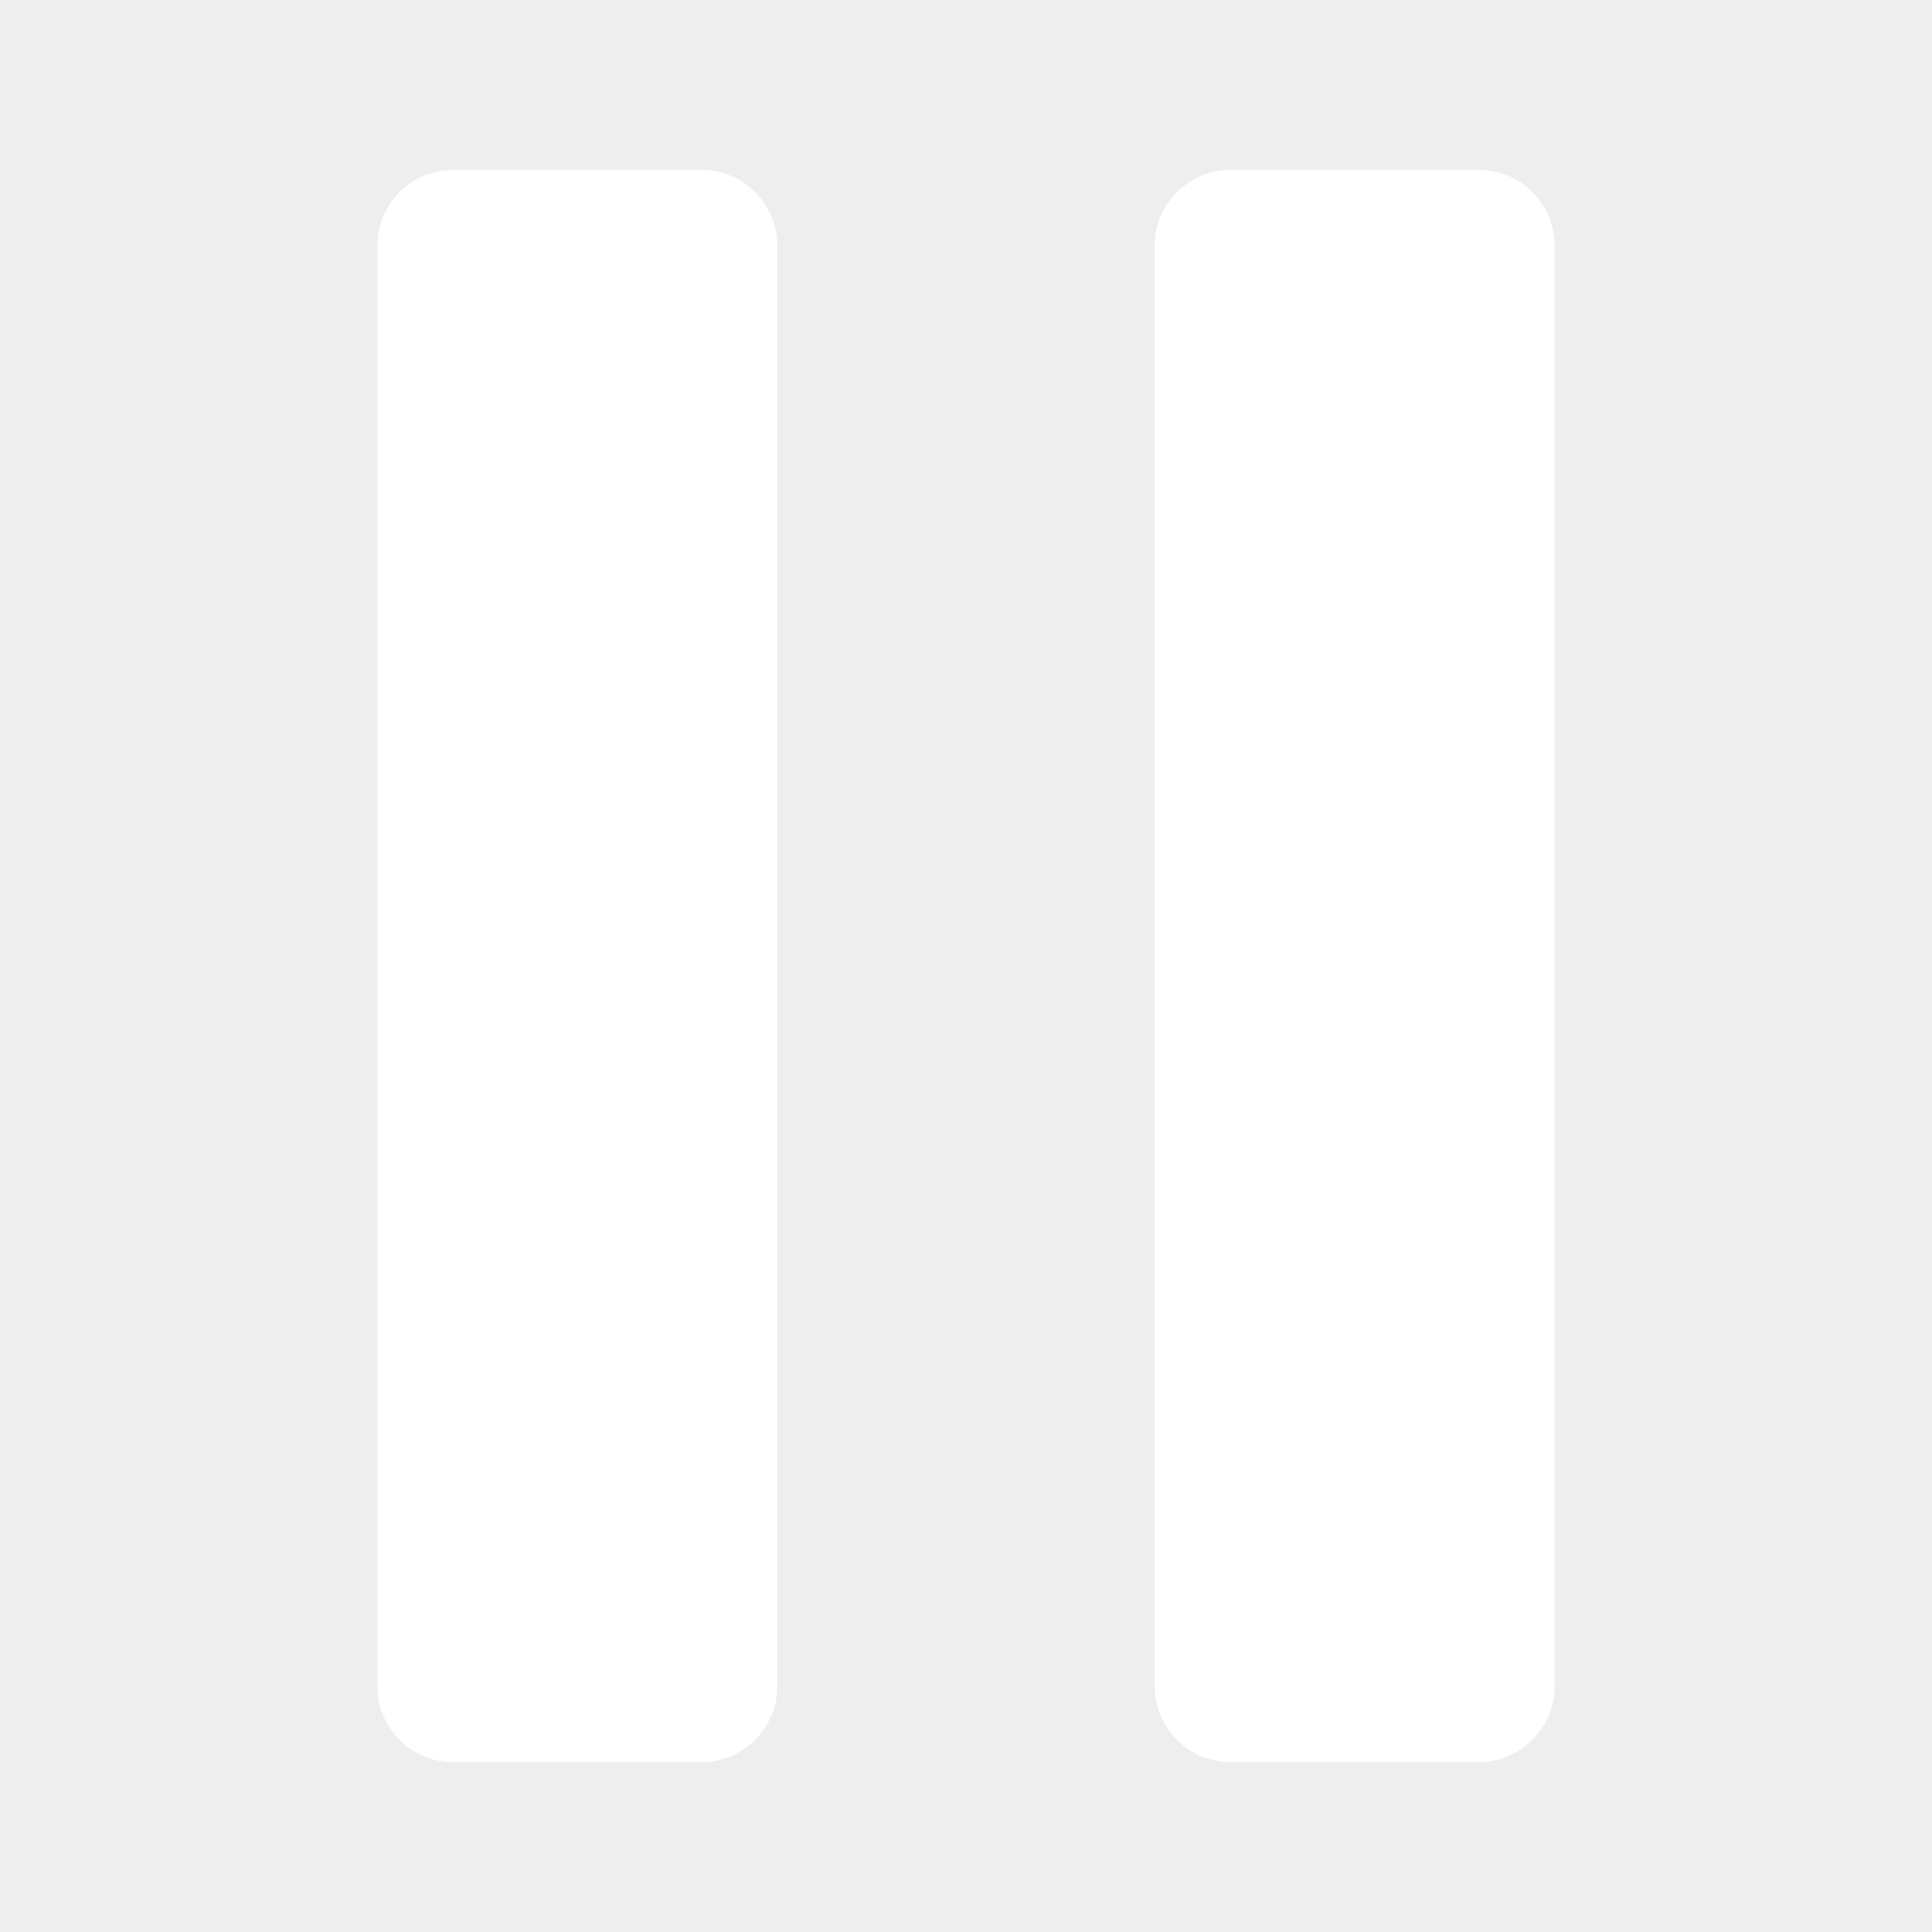
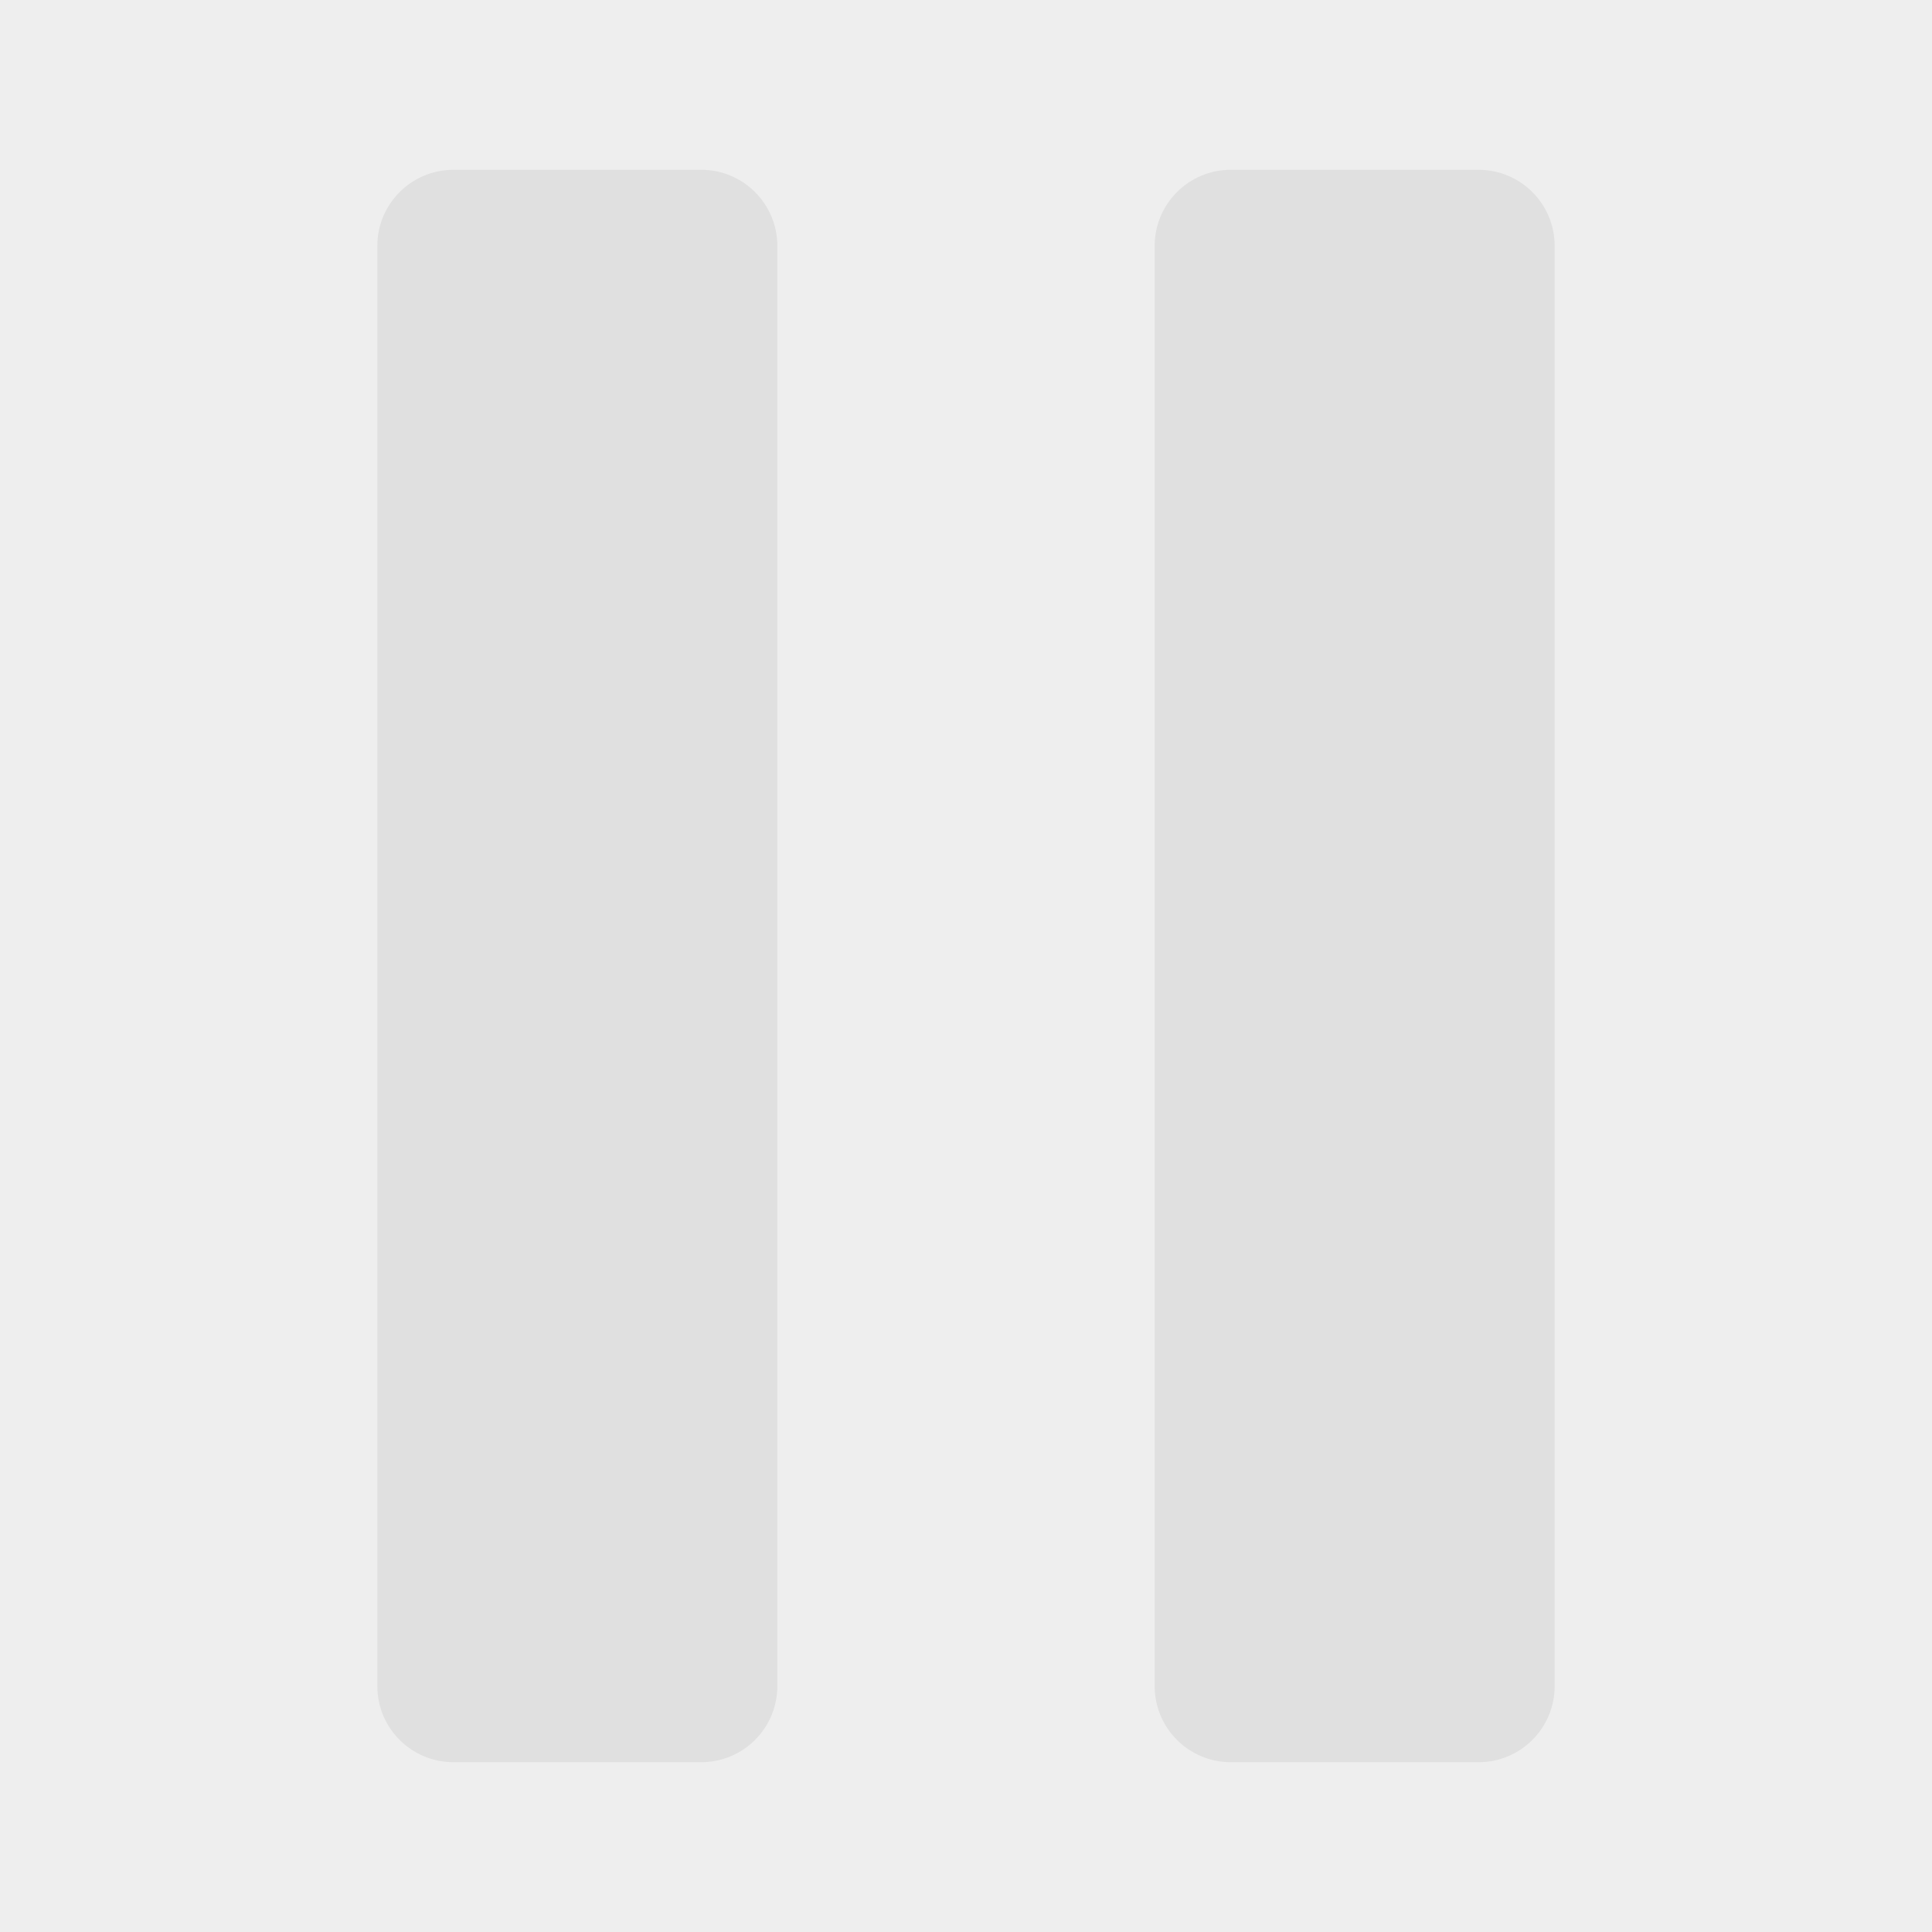
<svg xmlns="http://www.w3.org/2000/svg" viewBox="0 0 512 512" style="height: 512px; width: 512px;">
  <path d="M0 0h512v512H0z" fill="#000000" fill-opacity="0.01" />
  <g class="" transform="translate(0,0)" style="">
-     <path d="M120.16 45A20.162 20.162 0 0 0 100 65.16v381.68A20.162 20.162 0 0 0 120.16 467h65.68A20.162 20.162 0 0 0 206 446.84V65.16A20.162 20.162 0 0 0 185.84 45h-65.68zm206 0A20.162 20.162 0 0 0 306 65.16v381.68A20.162 20.162 0 0 0 326.16 467h65.68A20.162 20.162 0 0 0 412 446.84V65.16A20.162 20.162 0 0 0 391.84 45h-65.68z" fill="#ffffff" fill-opacity="1" />
+     <path d="M120.16 45A20.162 20.162 0 0 0 100 65.16v381.68A20.162 20.162 0 0 0 120.16 467h65.68A20.162 20.162 0 0 0 206 446.84V65.16A20.162 20.162 0 0 0 185.84 45h-65.68zm206 0A20.162 20.162 0 0 0 306 65.16v381.68A20.162 20.162 0 0 0 326.16 467h65.68A20.162 20.162 0 0 0 412 446.84V65.16A20.162 20.162 0 0 0 391.84 45h-65.68z" fill="#e0e0e0" fill-opacity="1" />
  </g>
</svg>
